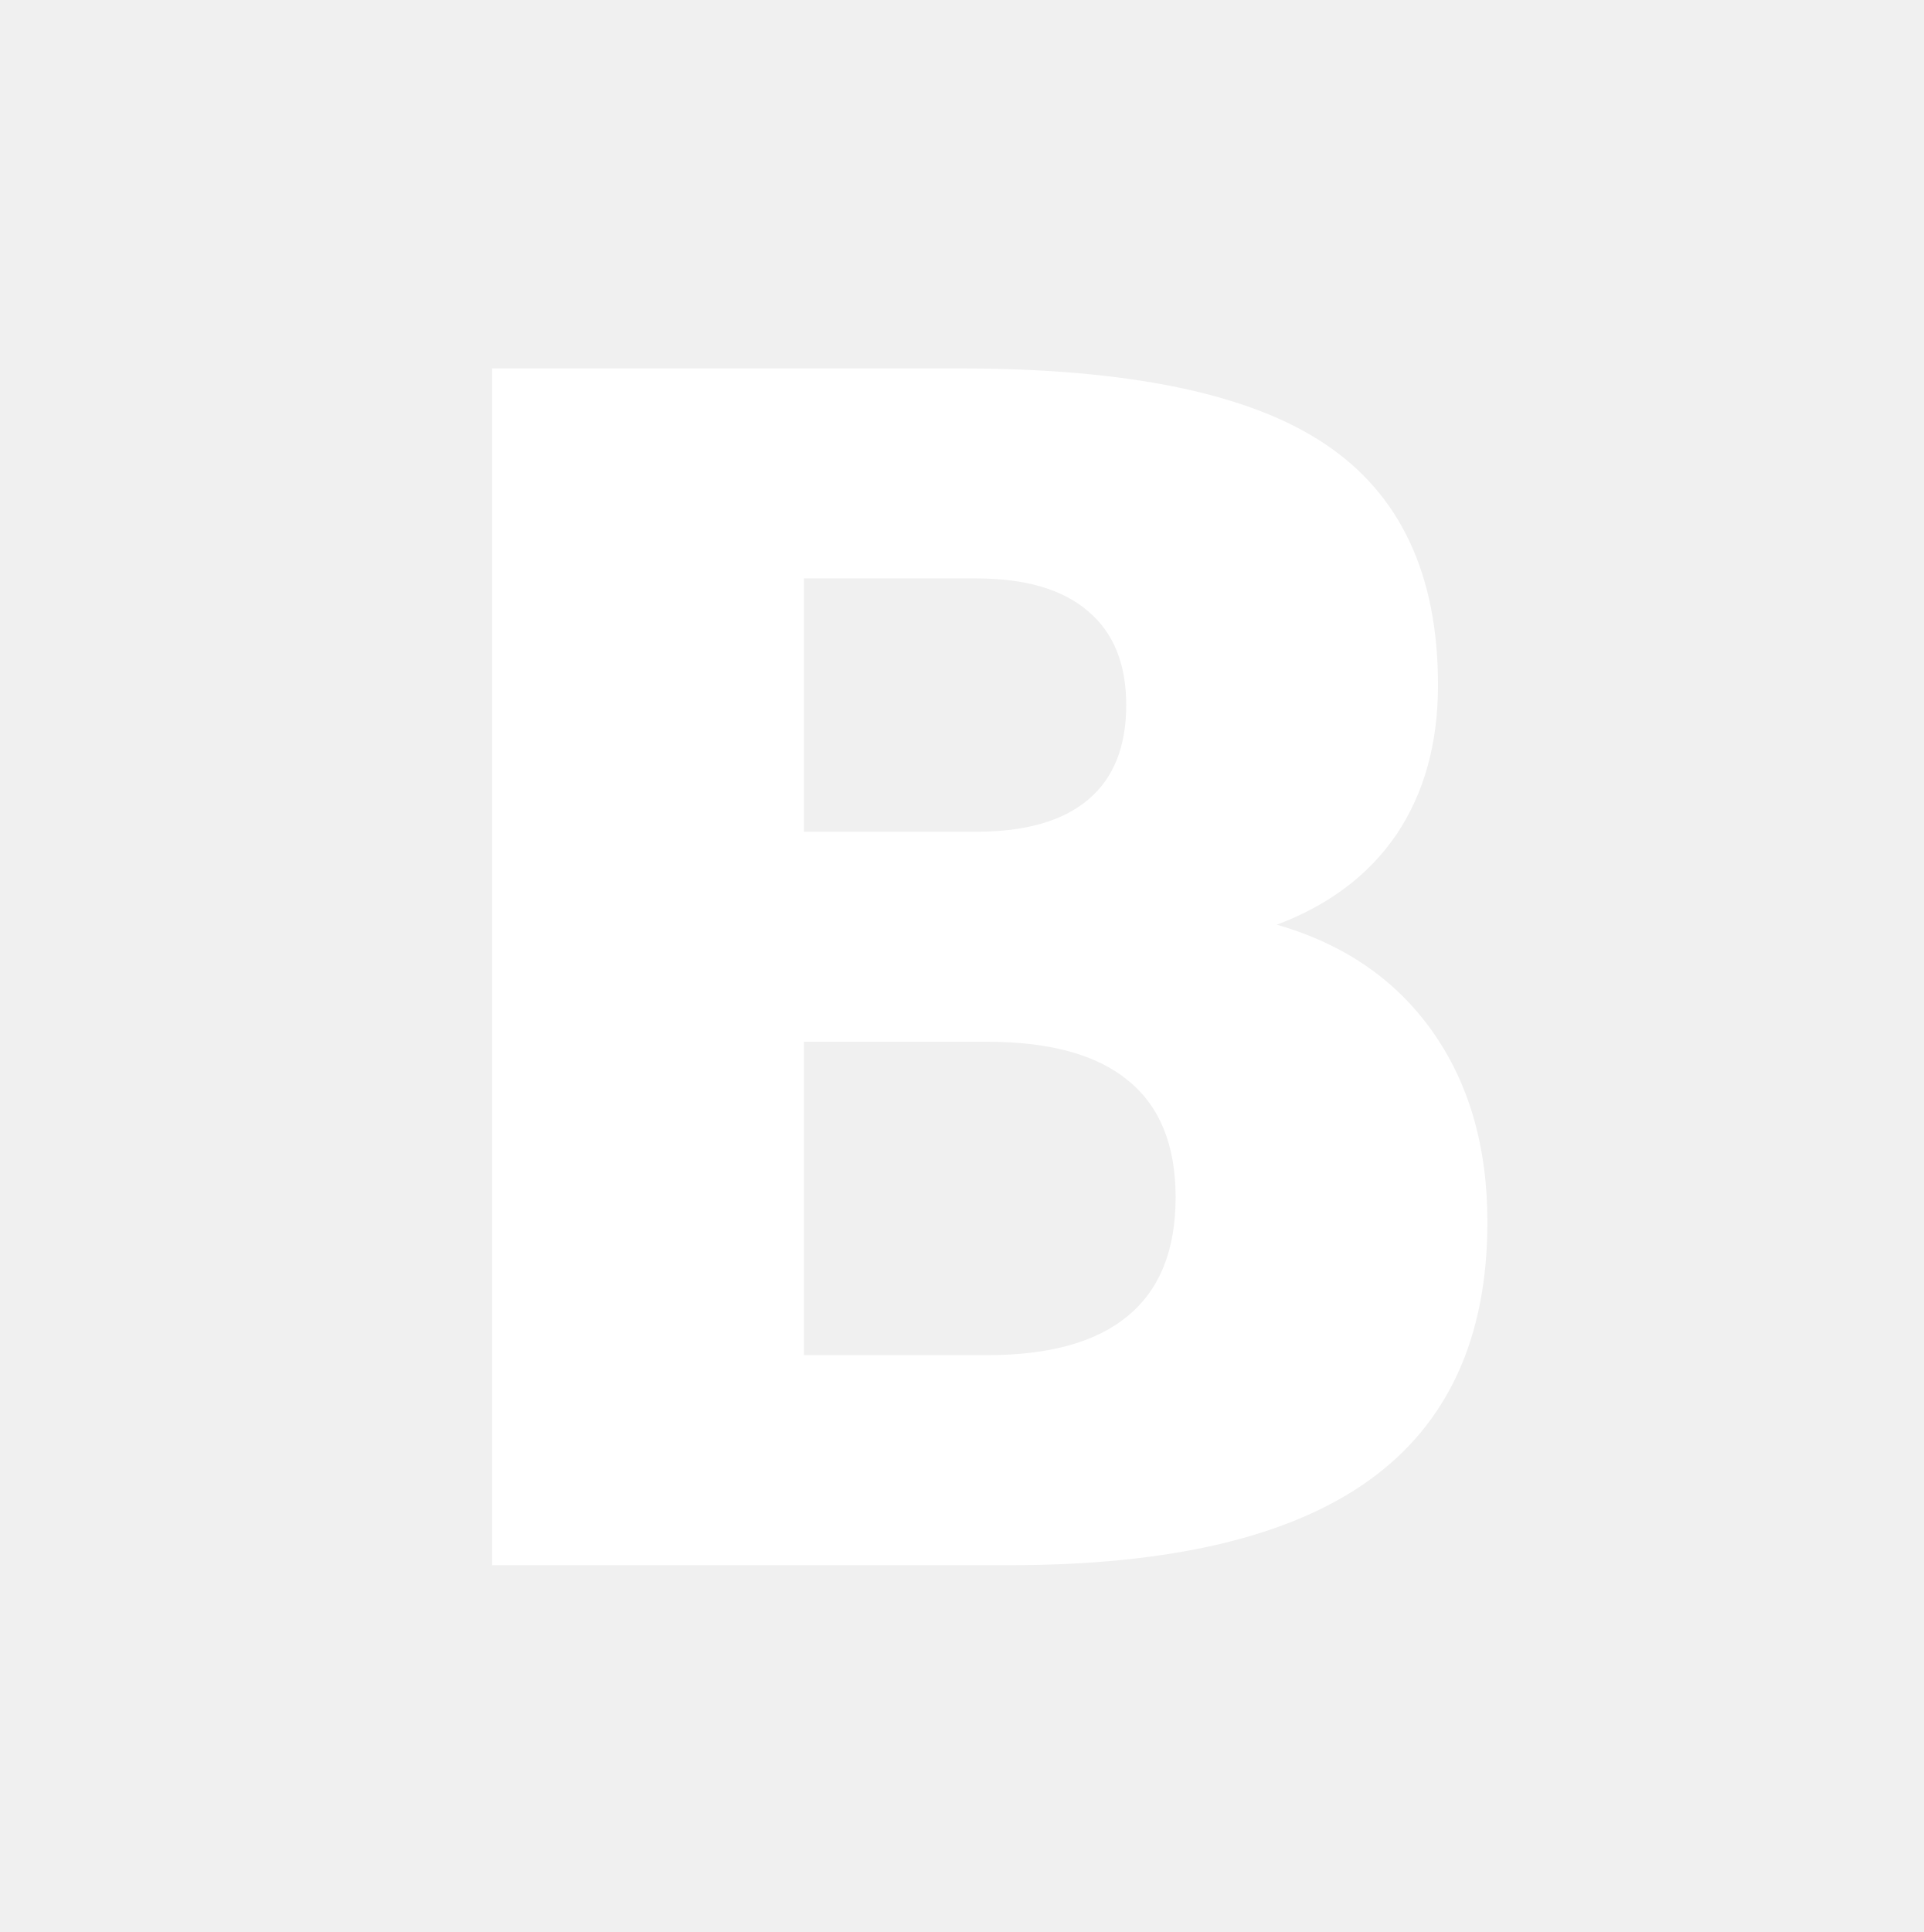
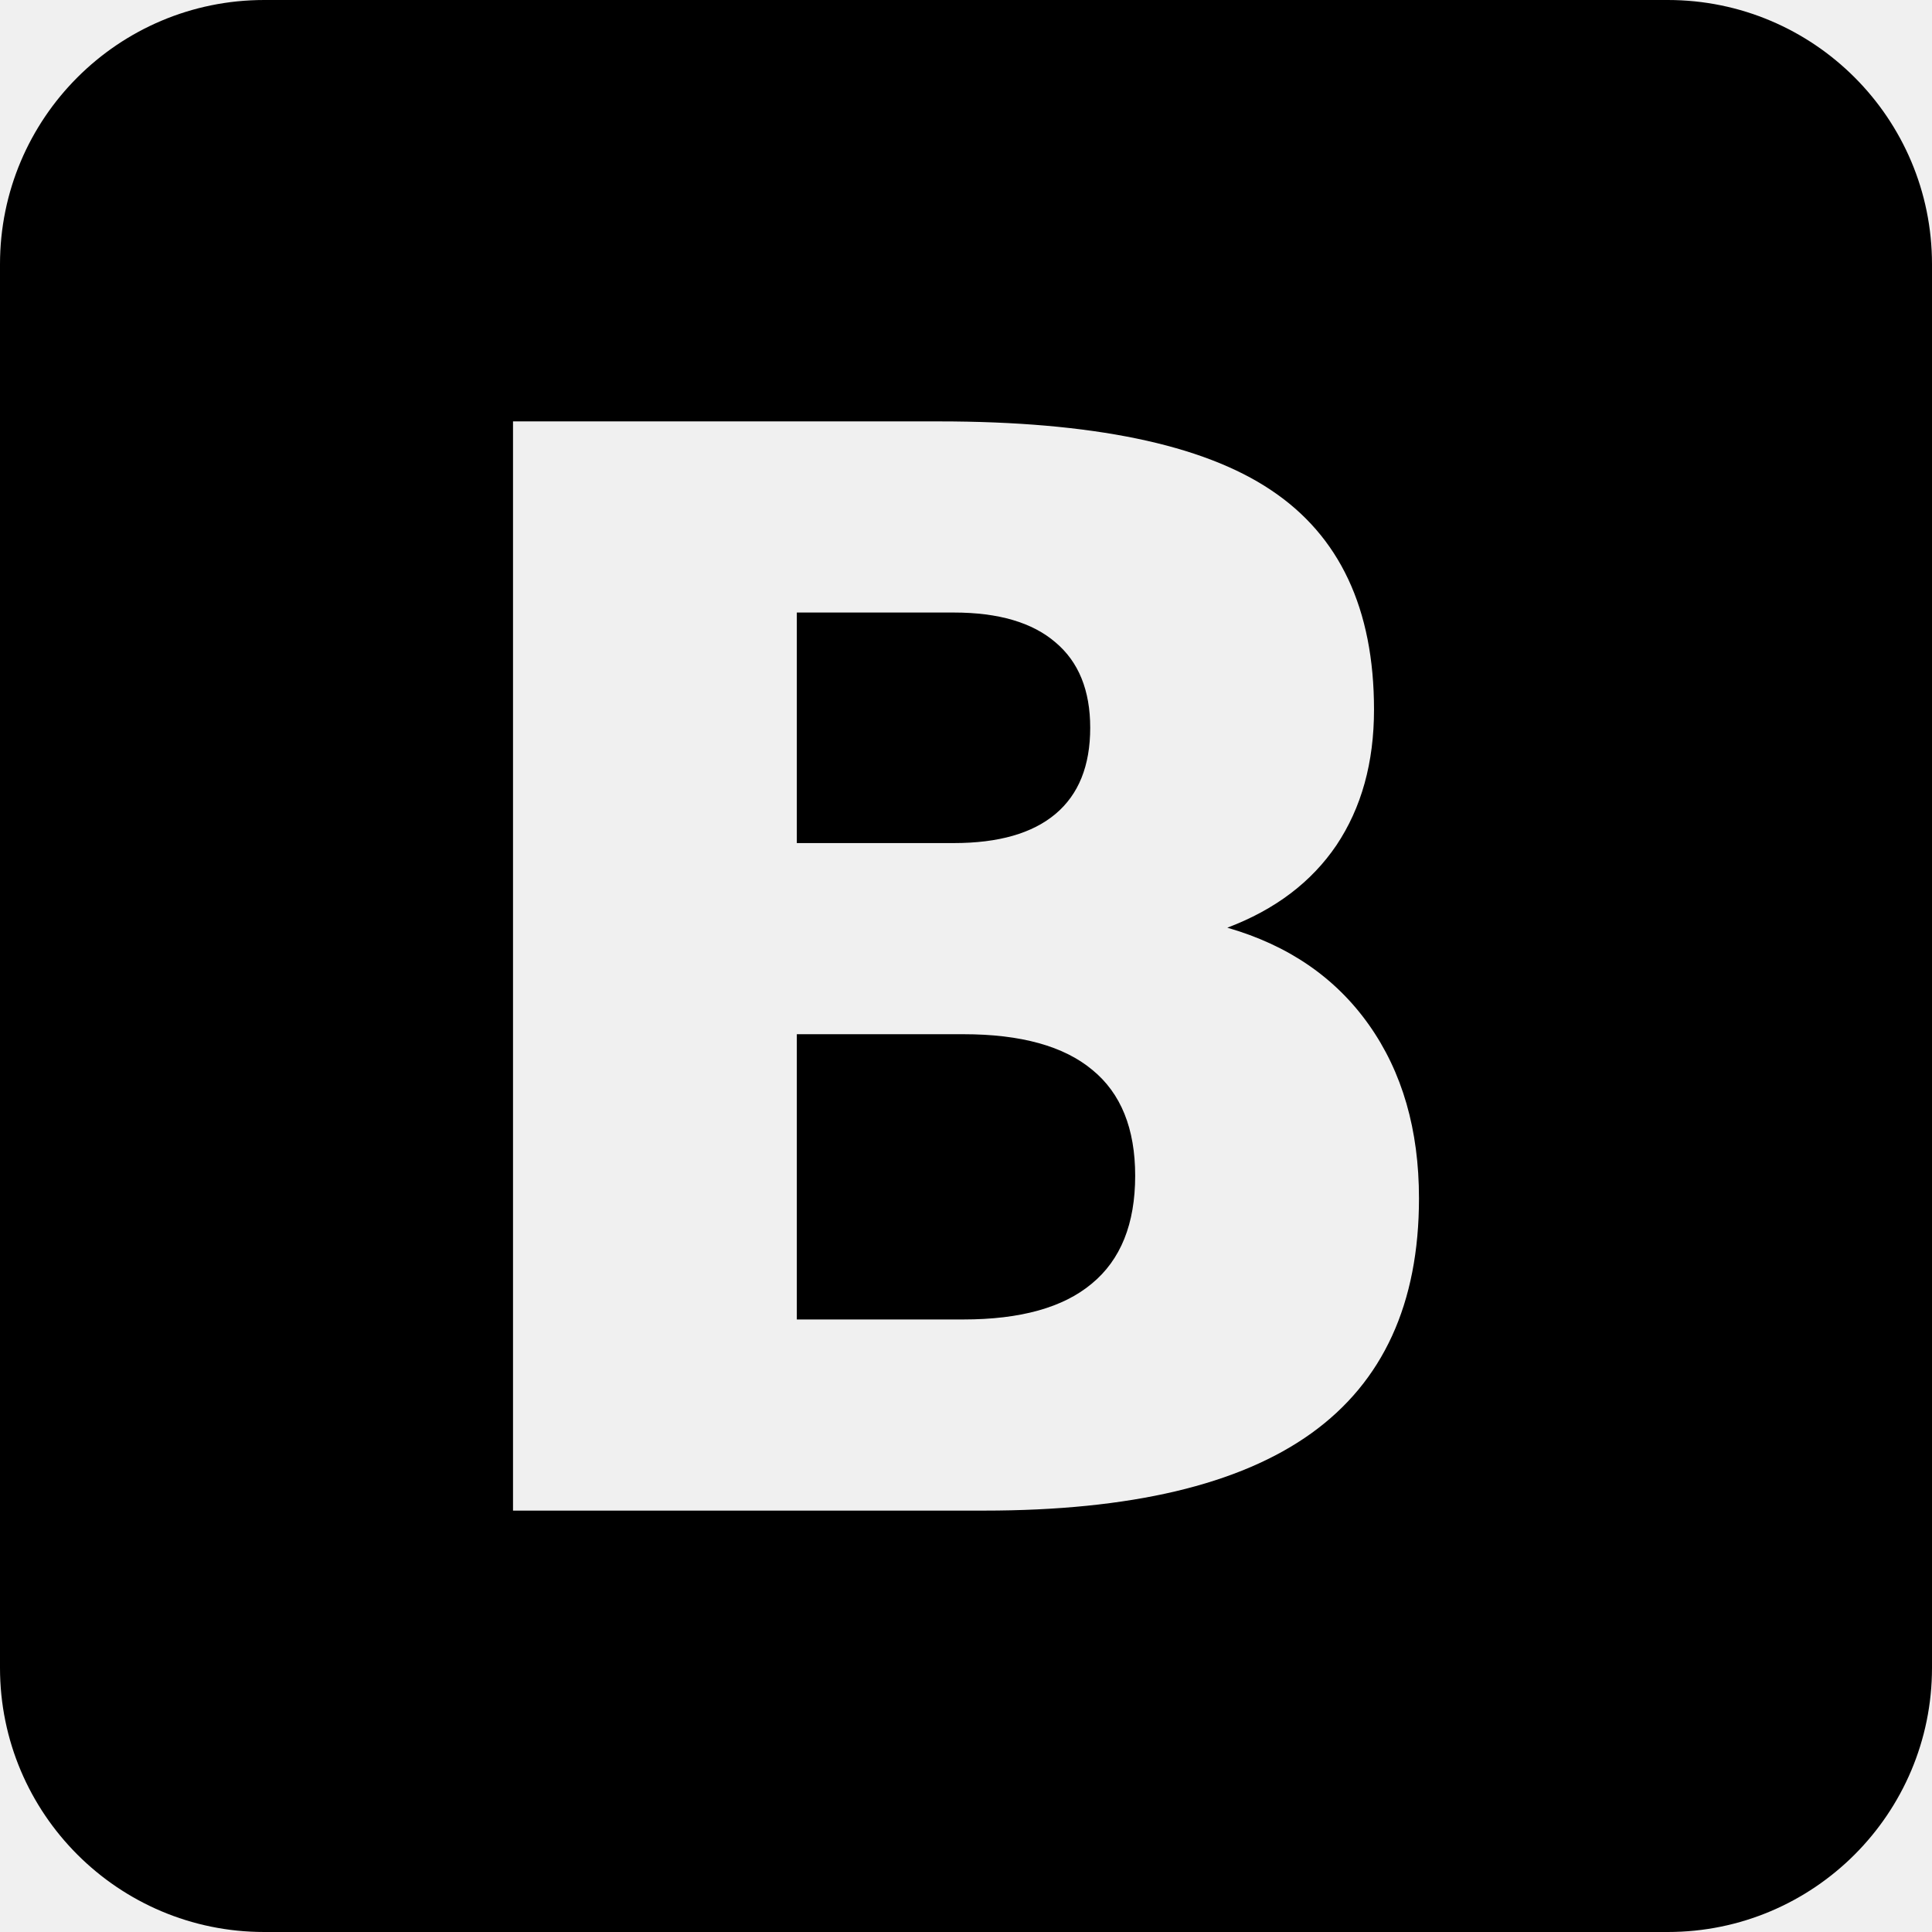
- <svg xmlns="http://www.w3.org/2000/svg" version="1.1" width="2000" height="2008.276" id="svg2">
-   <g id="layer1" transform="matrix(15.62304,0,0,15.62304,-3987.602,-6644.883)">
-     <rect width="128.016" height="128.546" ry="20.68" x="255.239" y="425.326" id="rect3050" style="fill:url(#linearGradient3834);fill-opacity:1;stroke:none" />
-     <g transform="scale(1.005201,0.9948256)" id="text3836" style="font-size:109.797px;font-style:normal;font-variant:normal;font-weight:normal;font-stretch:normal;text-align:center;line-height:100%;letter-spacing:0px;word-spacing:0px;writing-mode:lr-tb;text-anchor:middle;fill:#ffffff;fill-opacity:1;stroke:none;font-family:Sans;-inkscape-font-specification:Sans">
-       <path d="m 318.556,483.165 c 3.252,5e-5 5.719,-0.715 7.398,-2.144 1.68,-1.43 2.52,-3.538 2.52,-6.326 -5e-5,-2.752 -0.84,-4.843 -2.52,-6.273 -1.68,-1.465 -4.146,-2.198 -7.398,-2.198 l -11.419,0 0,16.941 11.419,0 m 0.697,35.008 c 4.146,10e-6 7.255,-0.876 9.328,-2.627 2.109,-1.751 3.163,-4.396 3.163,-7.935 -6e-5,-3.467 -1.037,-6.058 -3.109,-7.774 -2.073,-1.751 -5.2,-2.627 -9.382,-2.627 l -12.116,0 0,20.962 12.116,0 M 338.446,489.384 c 4.432,1.287 7.863,3.663 10.293,7.13 2.43,3.467 3.646,7.72 3.646,12.76 -7e-5,7.72 -2.609,13.474 -7.827,17.263 -5.218,3.789 -13.153,5.683 -23.804,5.683 l -34.258,0 0,-80.042 30.987,0 c 11.115,8e-5 19.157,1.68 24.125,5.039 5.004,3.36 7.506,8.739 7.506,16.137 -8e-5,3.896 -0.911,7.22 -2.734,9.972 -1.823,2.716 -4.468,4.736 -7.935,6.058" id="path3841" style="font-weight:bold;line-height:100%;fill:#ffffff;font-family:Sans;-inkscape-font-specification:Sans Bold" />
-     </g>
-   </g>
+ <svg xmlns="http://www.w3.org/2000/svg" width="100%" height="100%" viewBox="0 0 800 800" version="1.1" xml:space="preserve" style="fill-rule:evenodd;clip-rule:evenodd;stroke-linejoin:round;stroke-miterlimit:1.414;">
+   <path d="M800,109.415c0,-60.428 -48.987,-109.415 -109.415,-109.415l-581.17,0c-60.428,0 -109.415,48.987 -109.415,109.415l0,581.17c0,60.428 48.987,109.415 109.415,109.415l581.17,0c60.428,0 109.415,-48.987 109.415,-109.415l0,-581.17ZM508.208,384.14c25.233,7.25 44.768,20.643 58.606,40.178c13.837,19.535 20.756,43.501 20.756,71.897c-0,43.501 -14.855,75.925 -44.565,97.273c-29.71,21.348 -74.886,32.022 -135.527,32.022l-195.049,0l-7.95808e-12,-451.02l176.429,8.6402e-12c63.286,0 109.072,9.466 137.358,28.396c28.489,18.931 42.733,49.241 42.734,90.929c-0,21.952 -5.189,40.682 -15.567,56.189c-10.379,15.306 -25.437,26.685 -45.176,34.136ZM398.932,546.362c23.605,5.63479e-05 41.309,-4.934 53.112,-14.802c12.006,-9.868 18.009,-24.771 18.009,-44.709c-0,-19.535 -5.902,-34.136 -17.704,-43.803c-11.803,-9.868 -29.609,-14.802 -53.417,-14.802l-68.984,0l0,118.117l68.984,0ZM394.964,349.098c18.518,0 32.559,-4.028 42.123,-12.084c9.564,-8.055 14.346,-19.938 14.346,-35.647c-0,-15.507 -4.782,-27.288 -14.346,-35.344c-9.564,-8.257 -23.605,-12.385 -42.123,-12.386l-65.016,0l0,95.46l65.016,0Z" style="fill:#000;" />
</svg>
